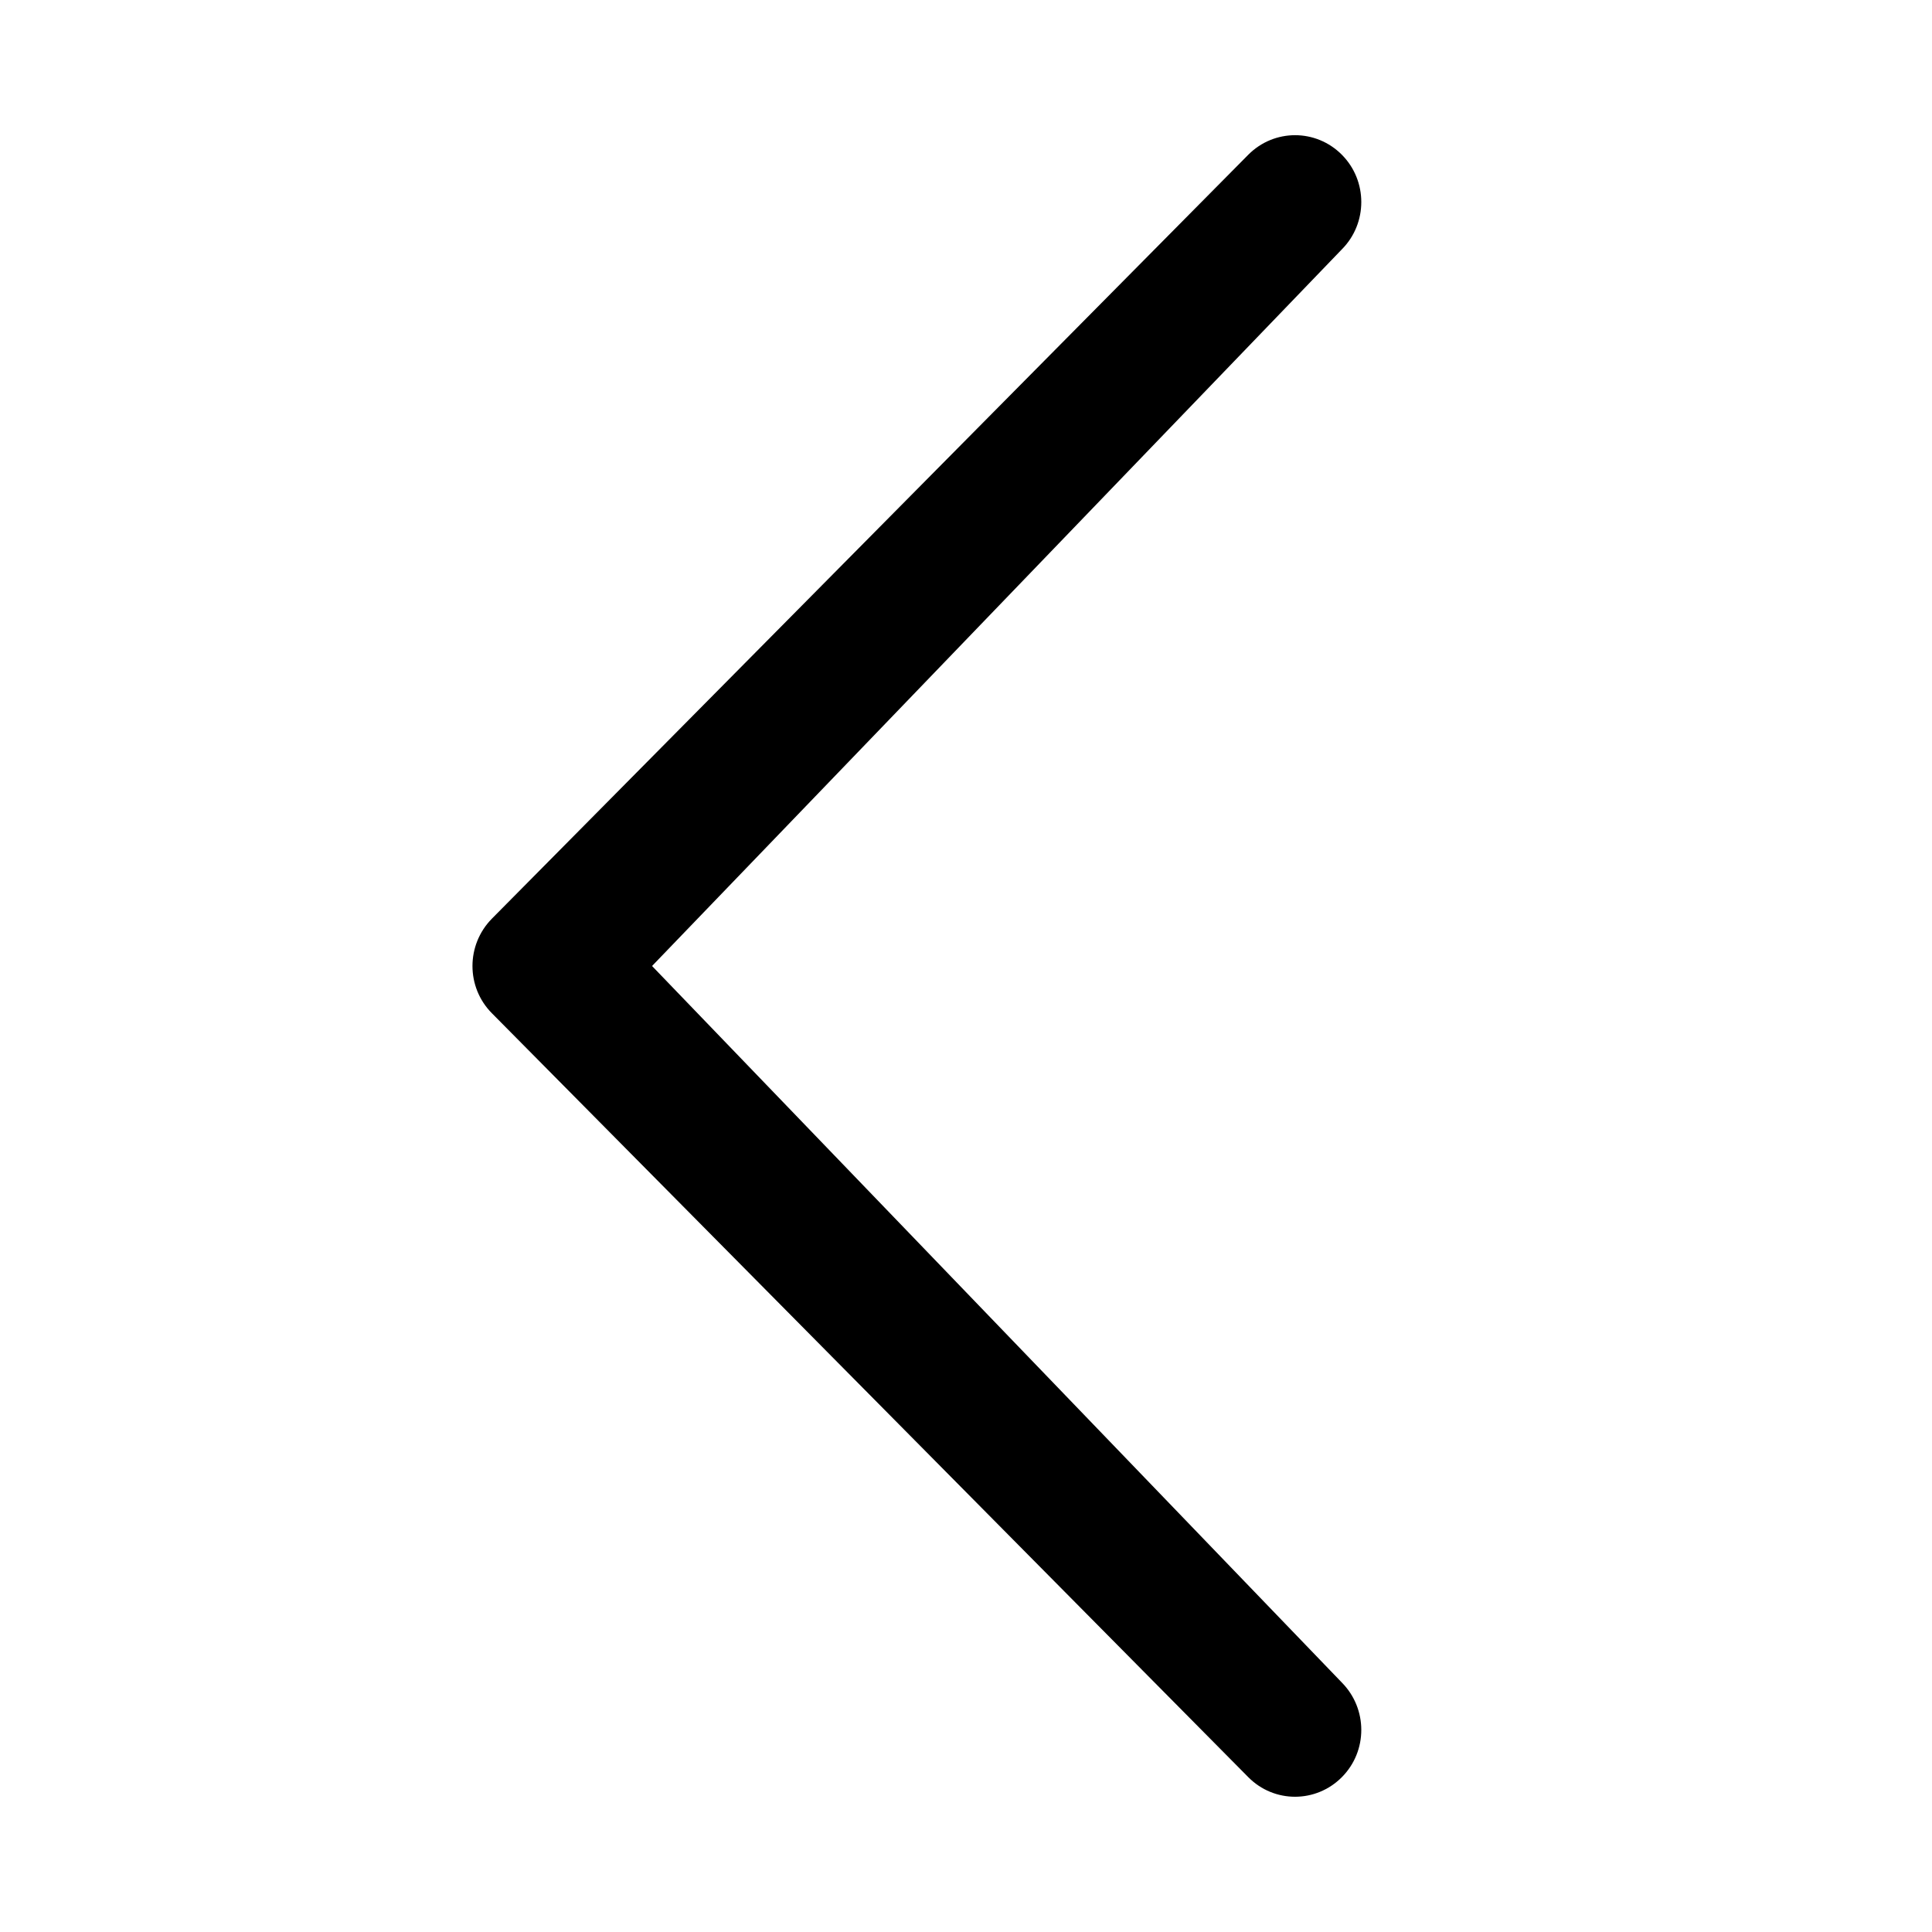
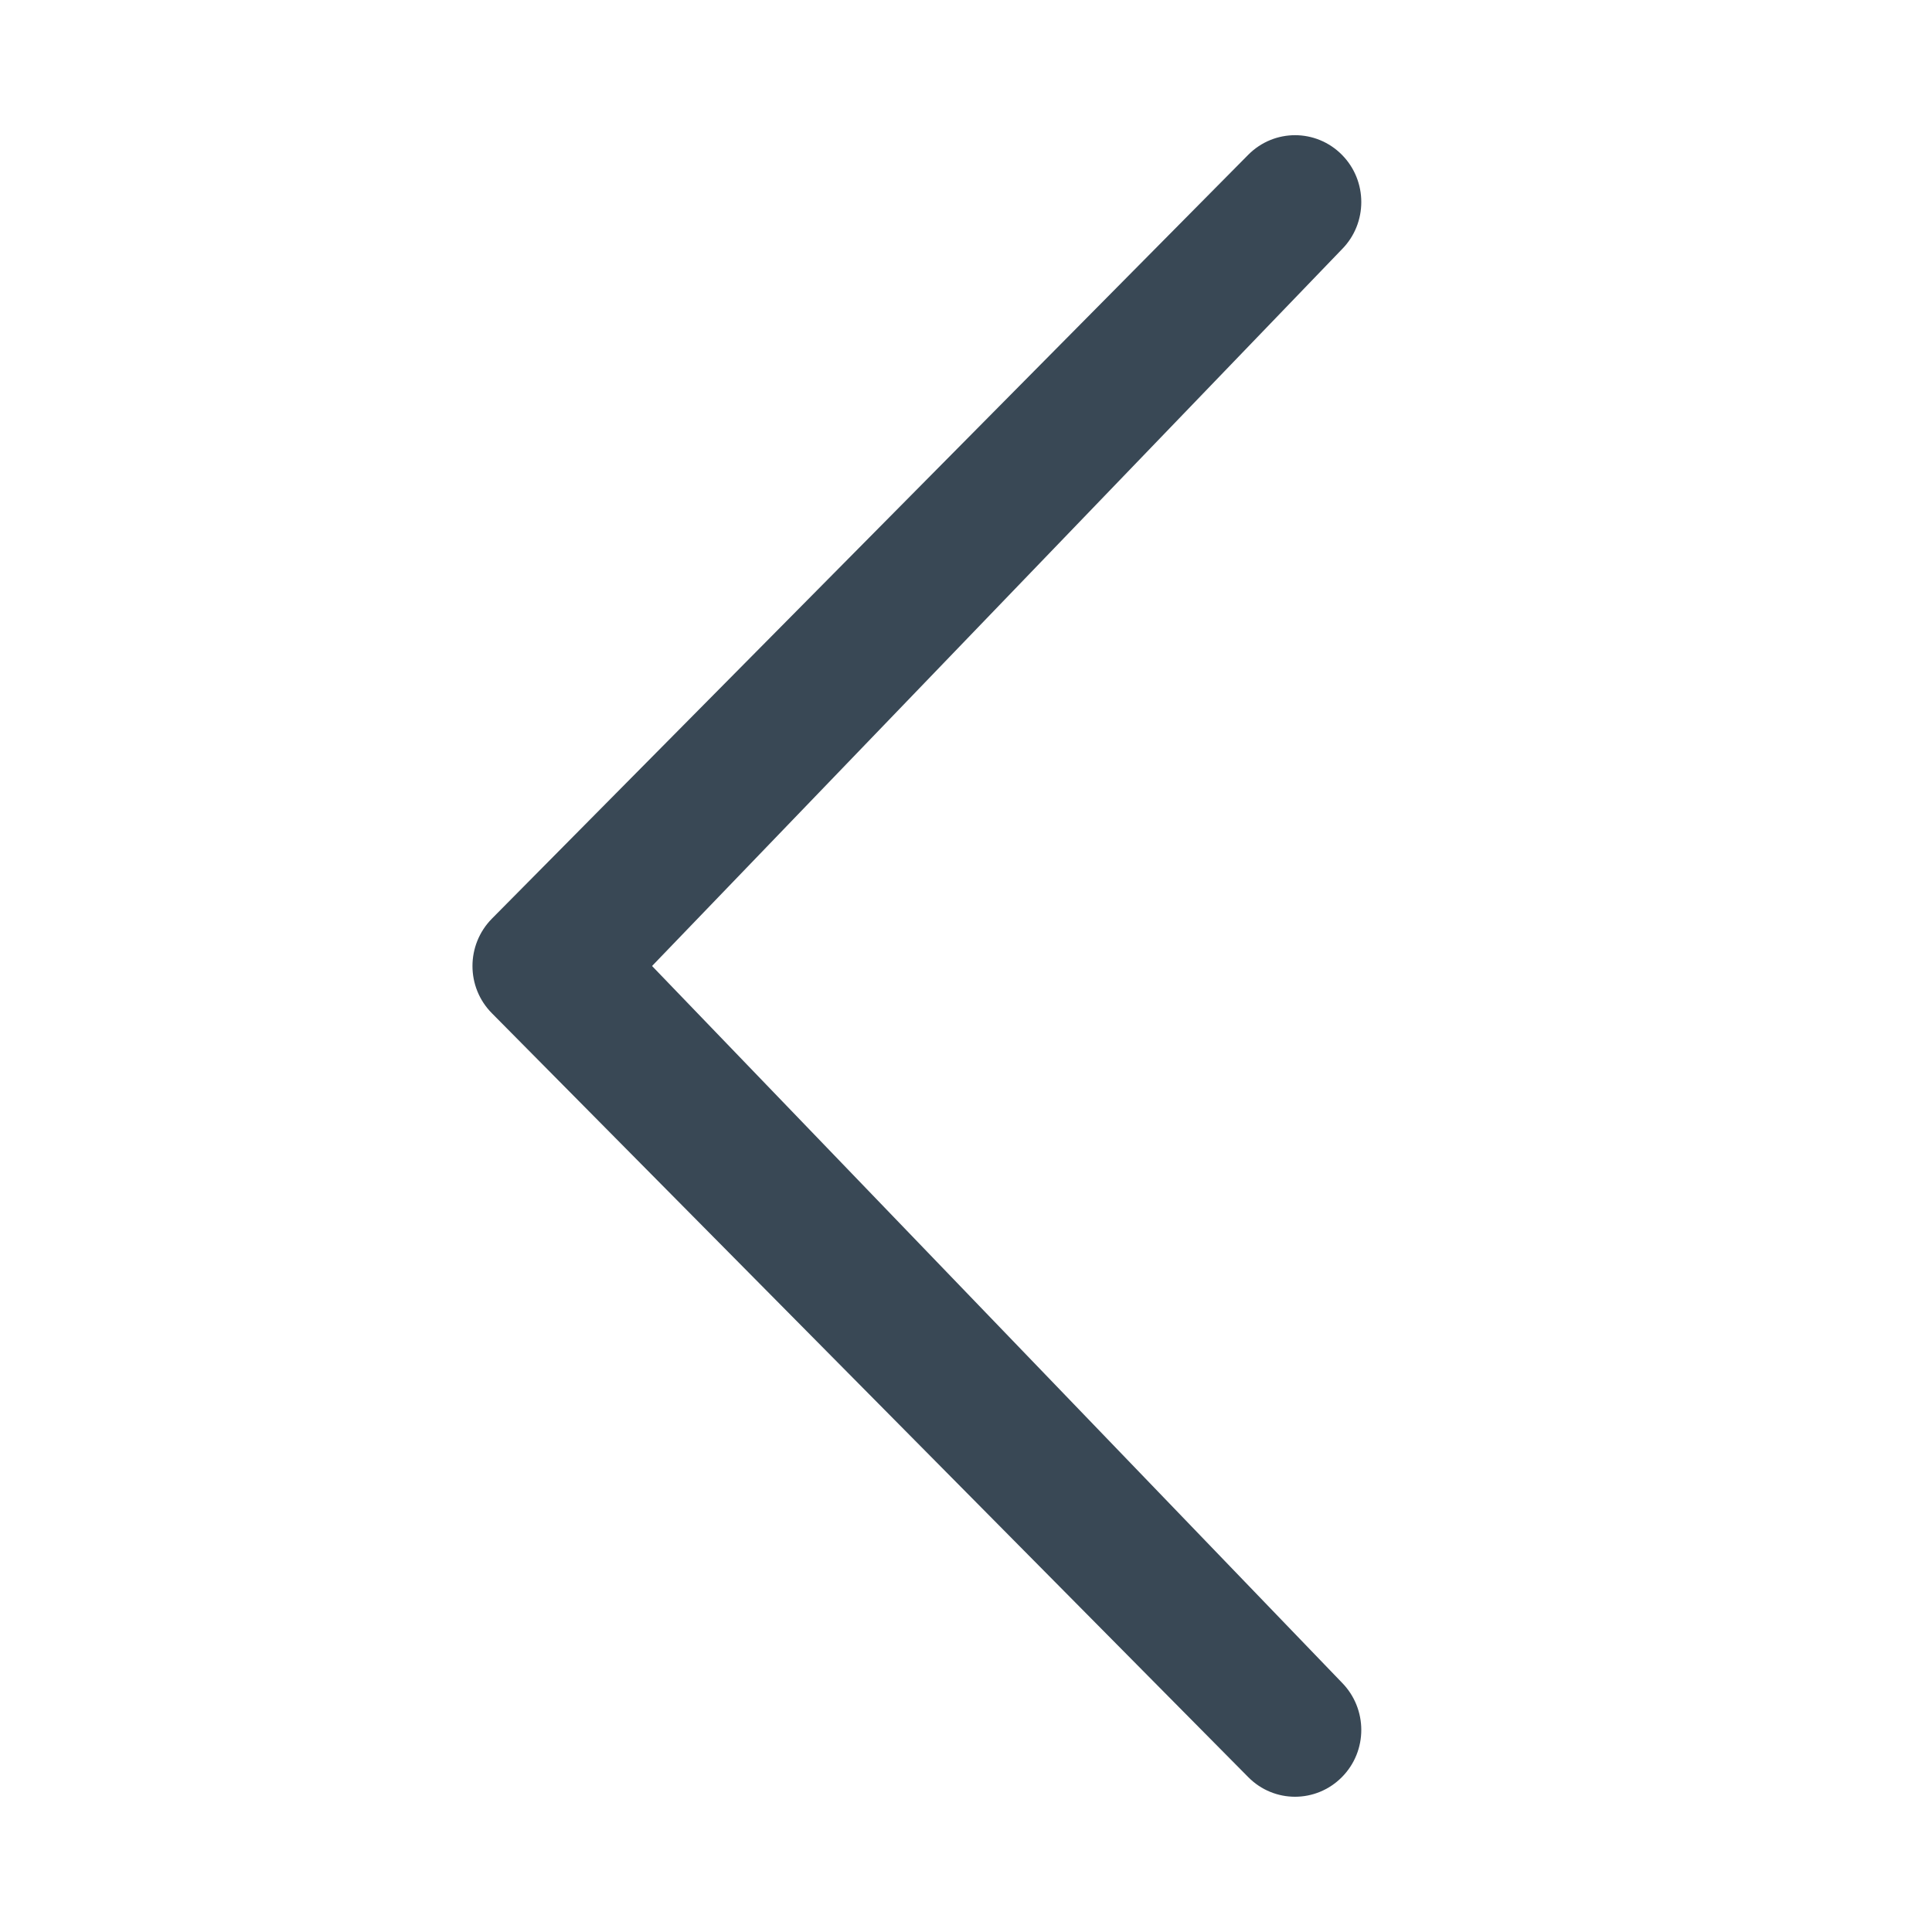
- <svg xmlns="http://www.w3.org/2000/svg" version="1.1" width="20" height="20" viewBox="0 0 20 20">
+ <svg xmlns="http://www.w3.org/2000/svg" version="1.1" width="20" height="20" viewBox="0 0 20 20" fill="#394855">
  <path d="M13.891 17.418c0.268 0.272 0.268 0.709 0 0.979s-0.701 0.271-0.969 0l-7.83-7.908c-0.268-0.27-0.268-0.707 0-0.979l7.83-7.908c0.268-0.27 0.701-0.27 0.969 0s0.268 0.709 0 0.979l-7.141 7.419 7.141 7.418z" />
</svg>
